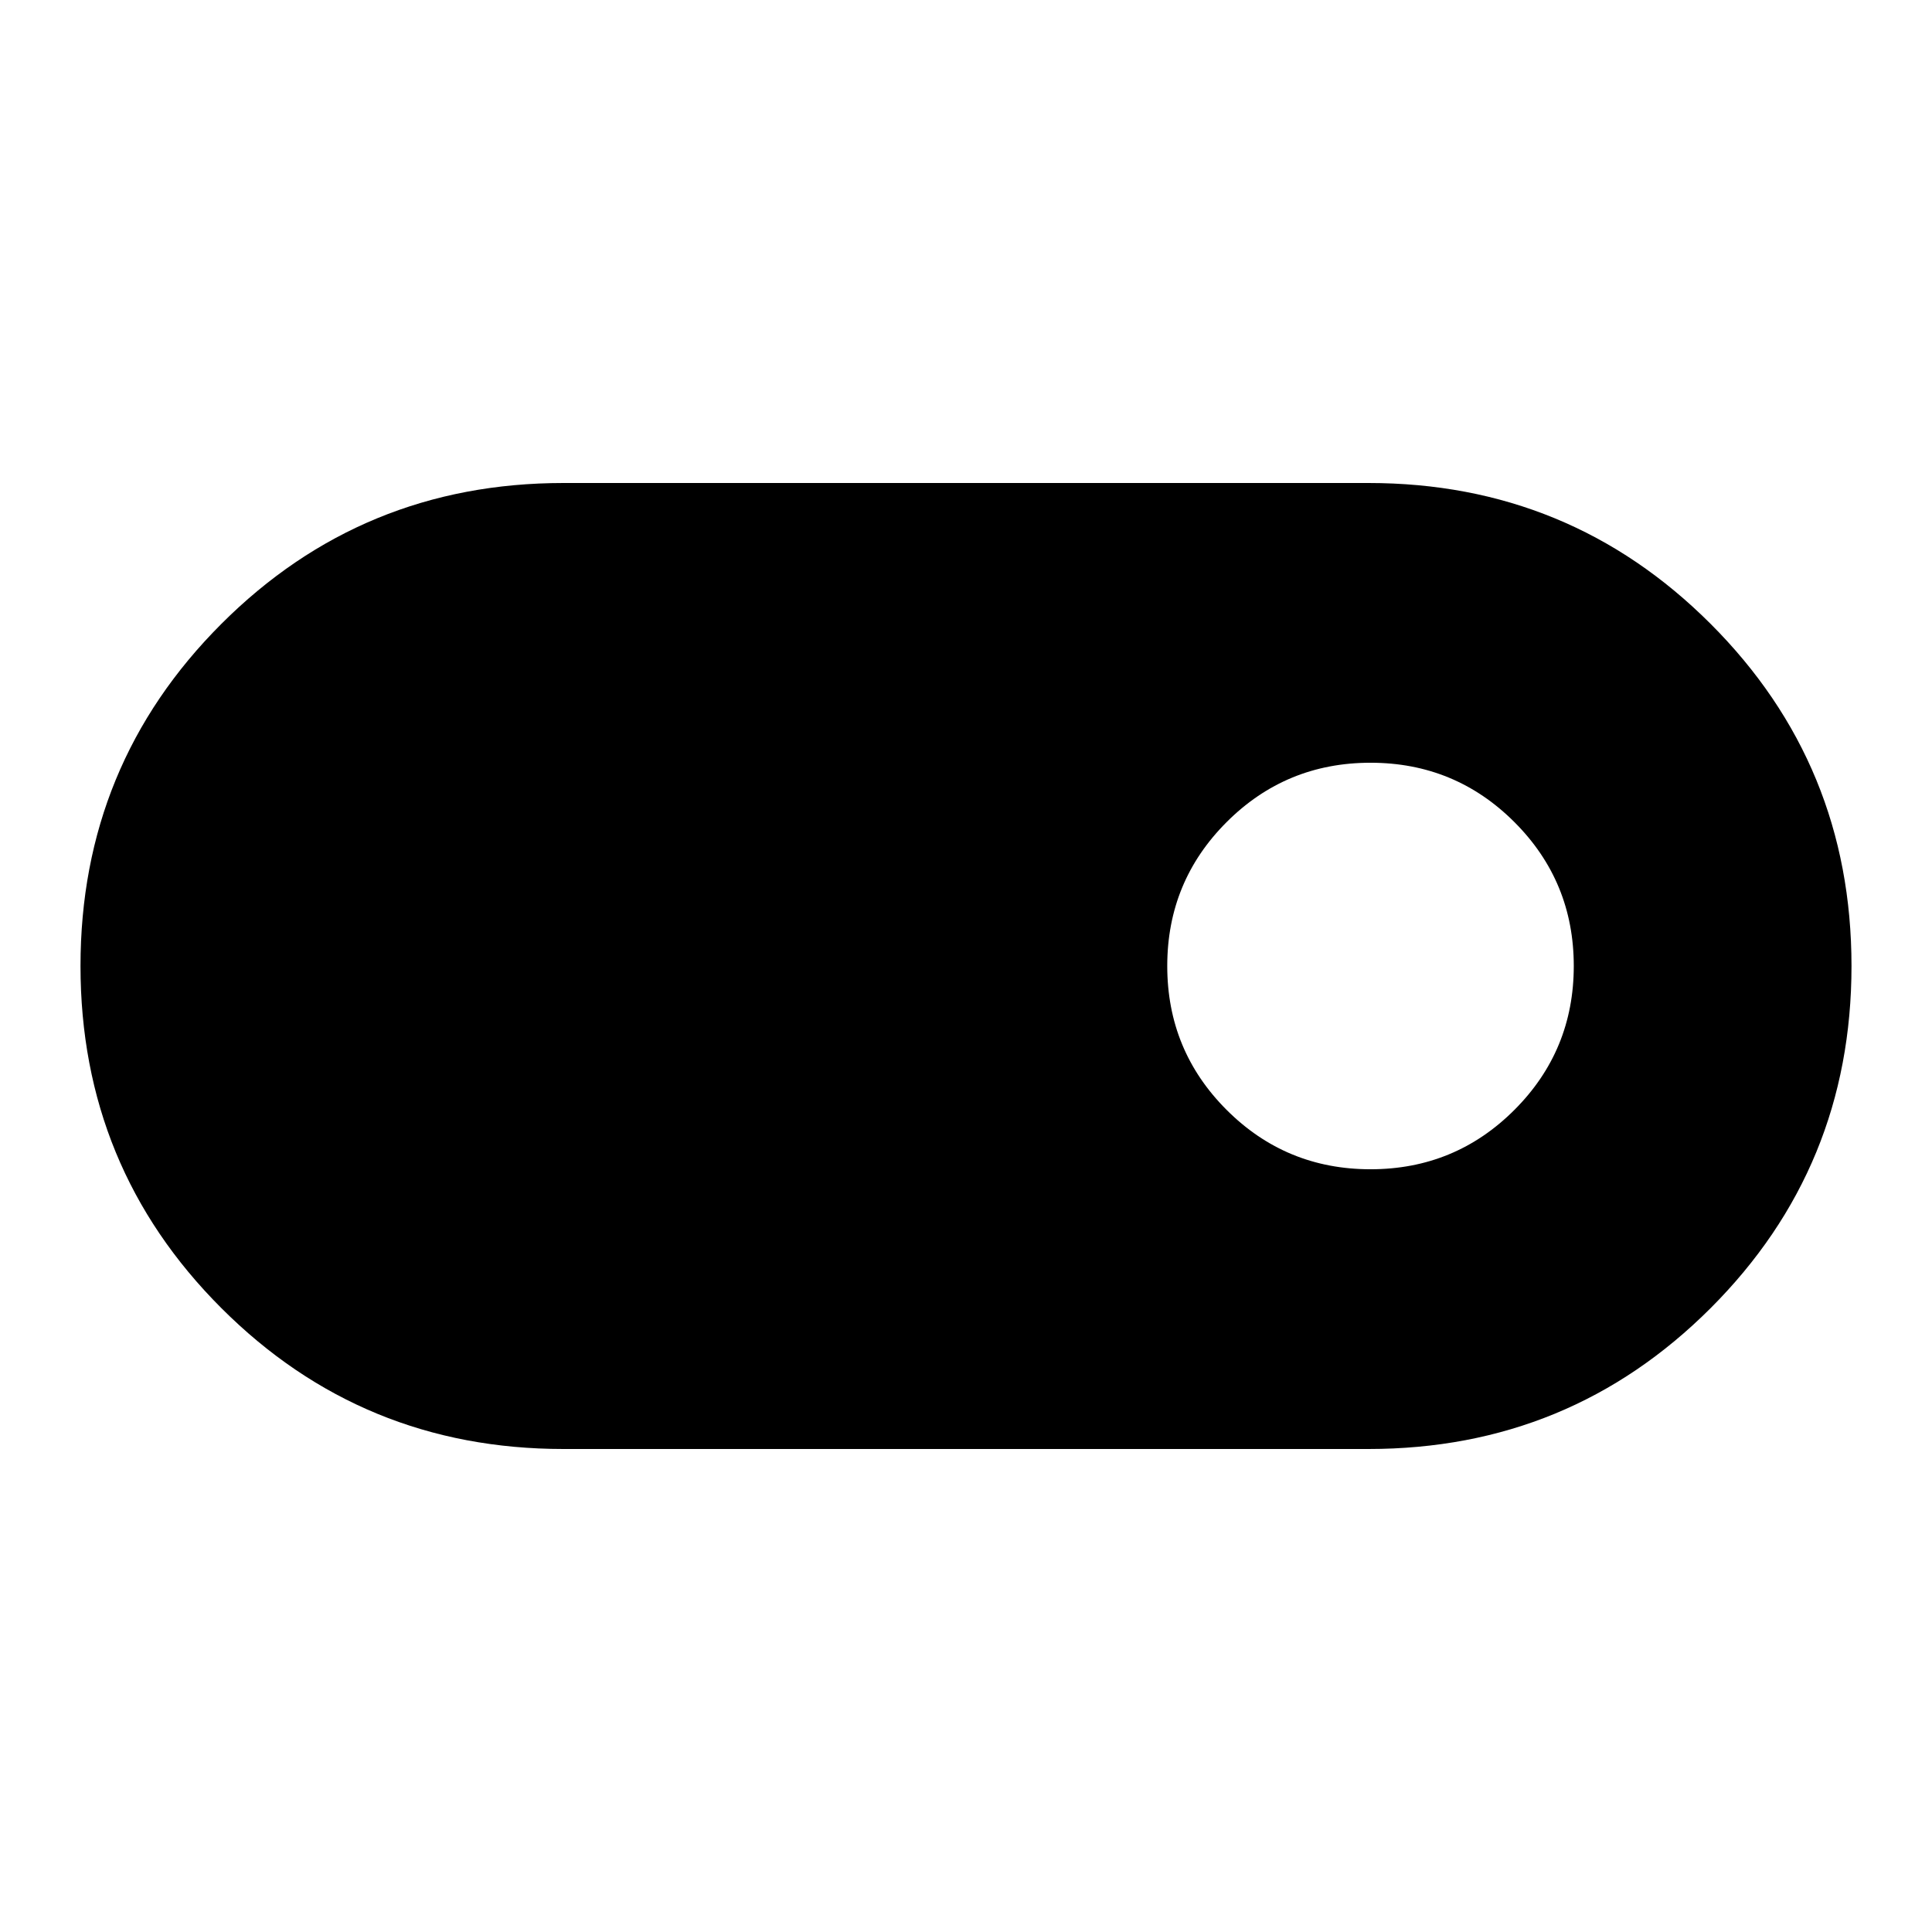
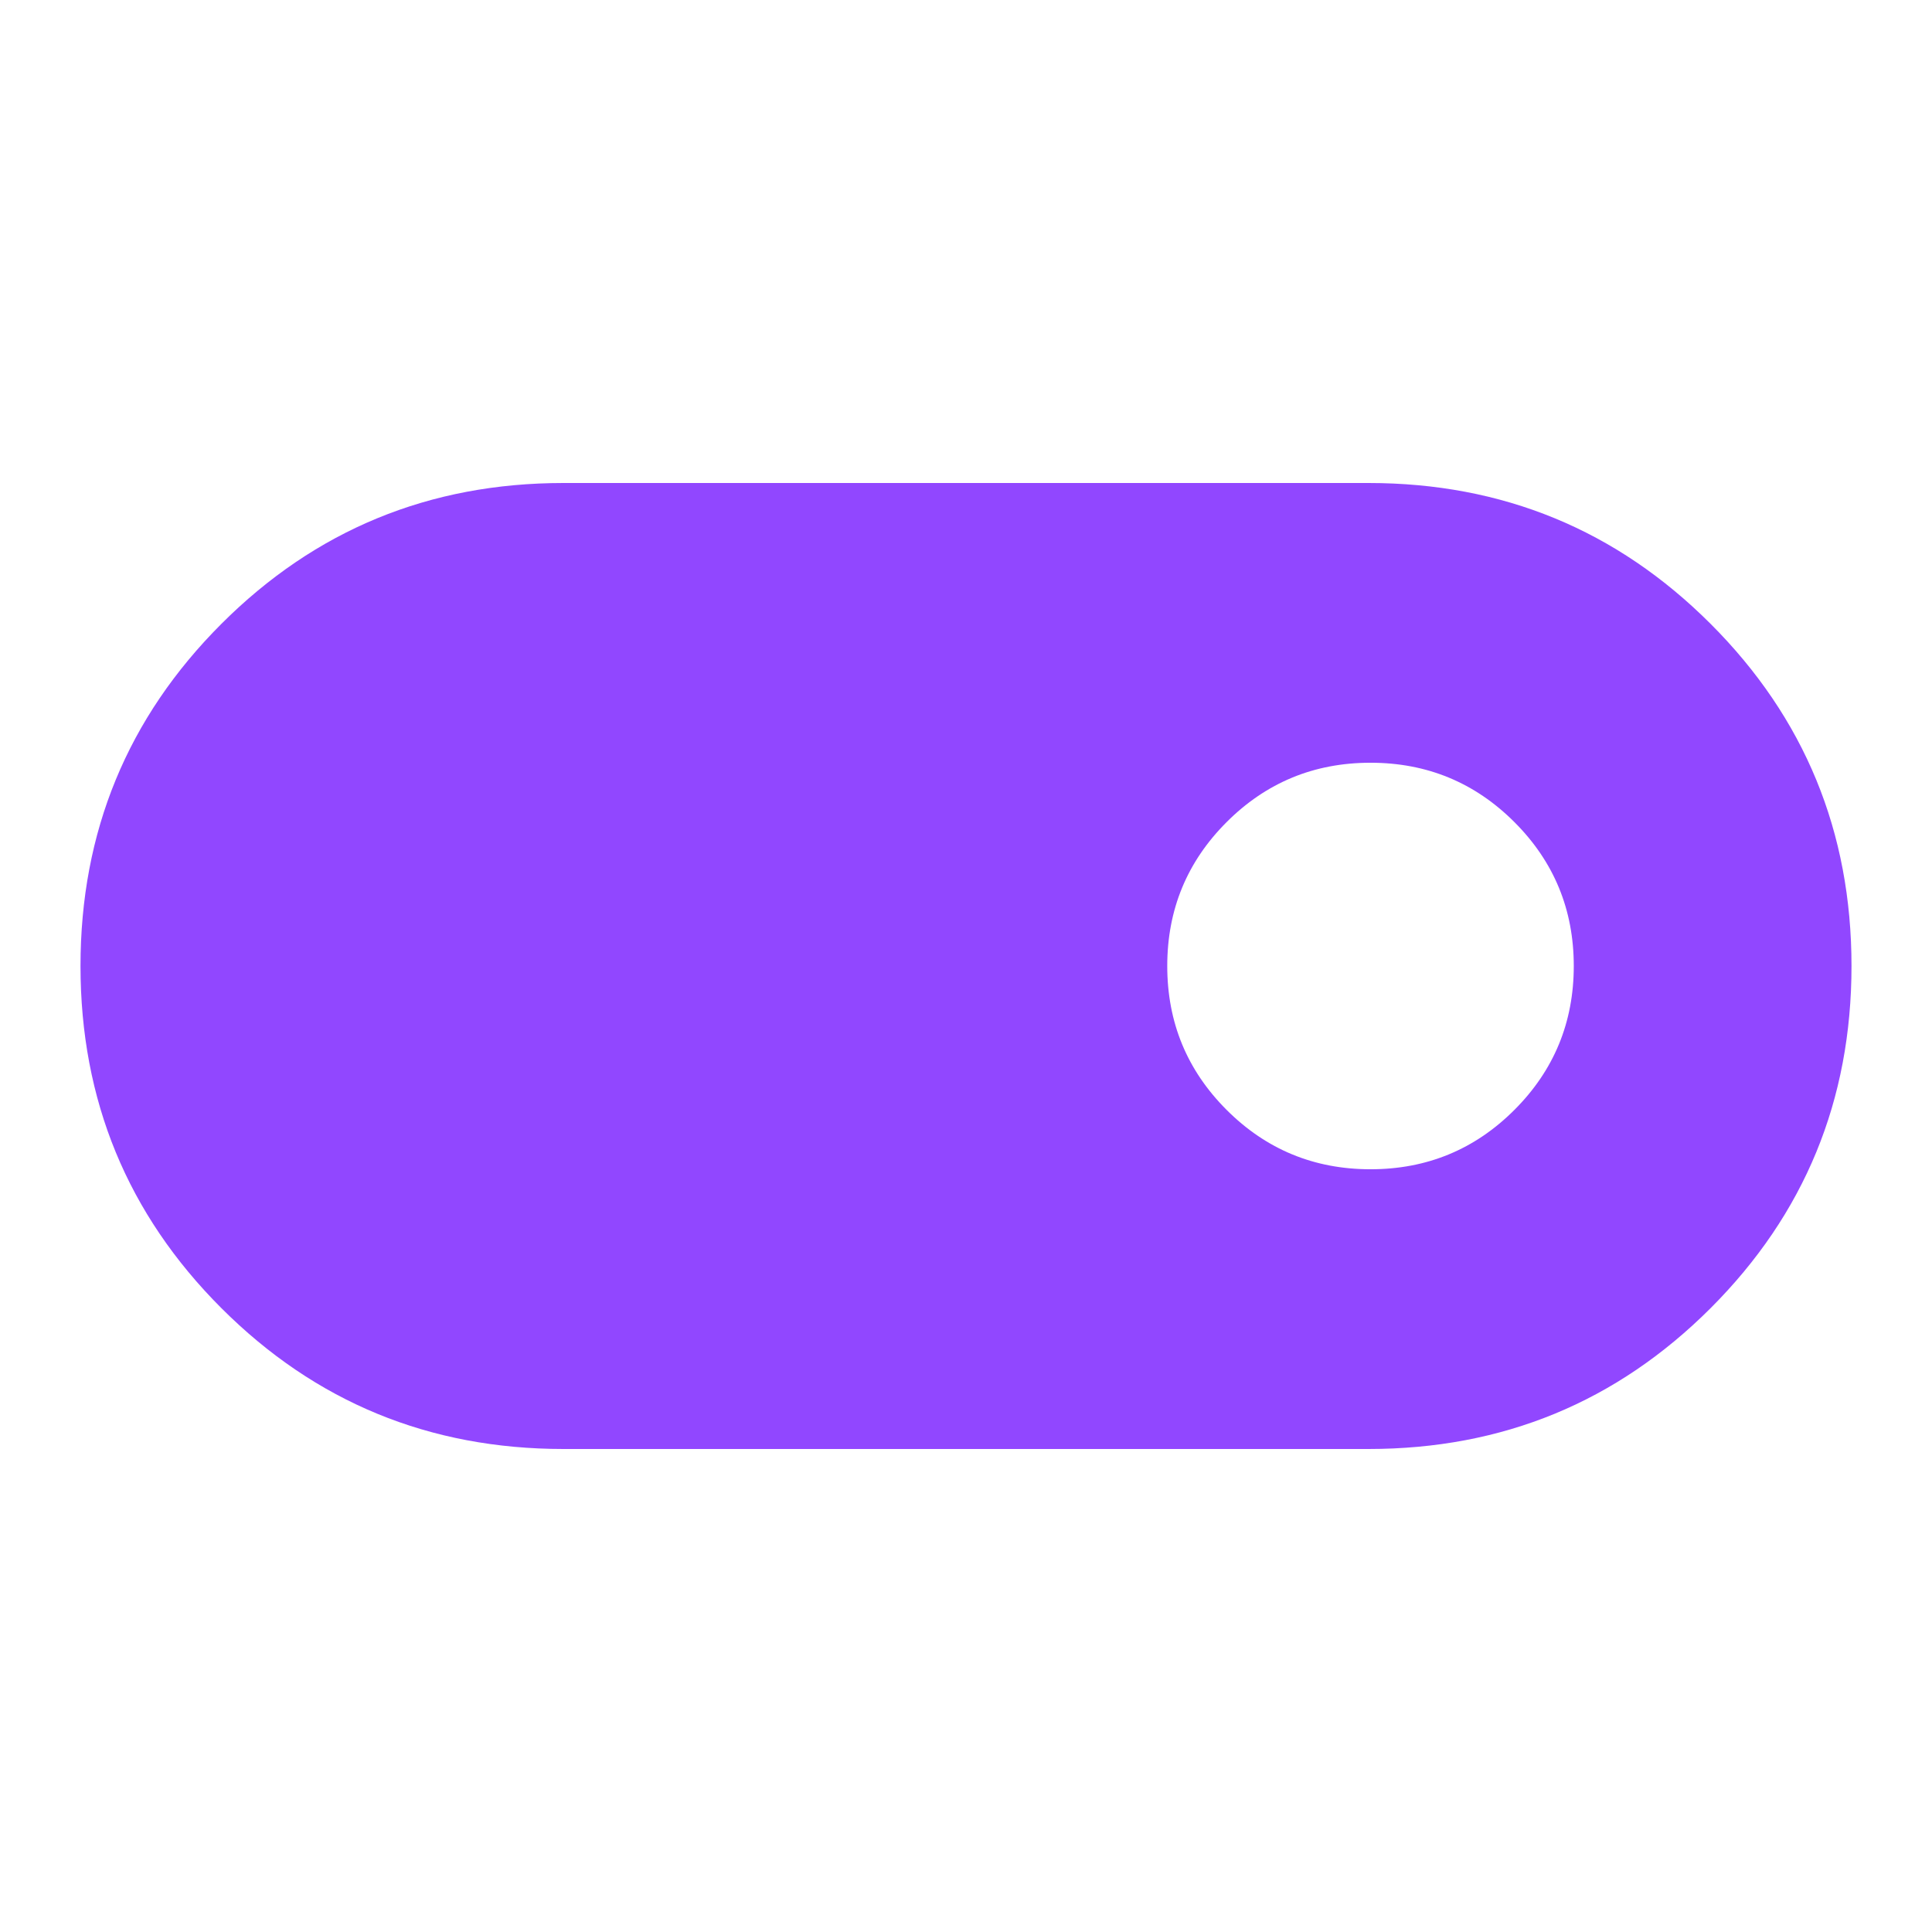
- <svg xmlns="http://www.w3.org/2000/svg" height="48" width="48">
+ <svg xmlns="http://www.w3.org/2000/svg" height="48" width="48" fill="#9147ff">
  <path d="M14 36q-5 0-8.5-3.5T2 24q0-5 3.5-8.5T14 12h20q5 0 8.5 3.5T46 24q0 5-3.5 8.5T34 36Zm20.05-6.95q2.1 0 3.575-1.475T39.1 24q0-2.1-1.475-3.575T34.05 18.95q-2.1 0-3.575 1.475T29 24q0 2.1 1.475 3.575t3.575 1.475Z" />
</svg>
